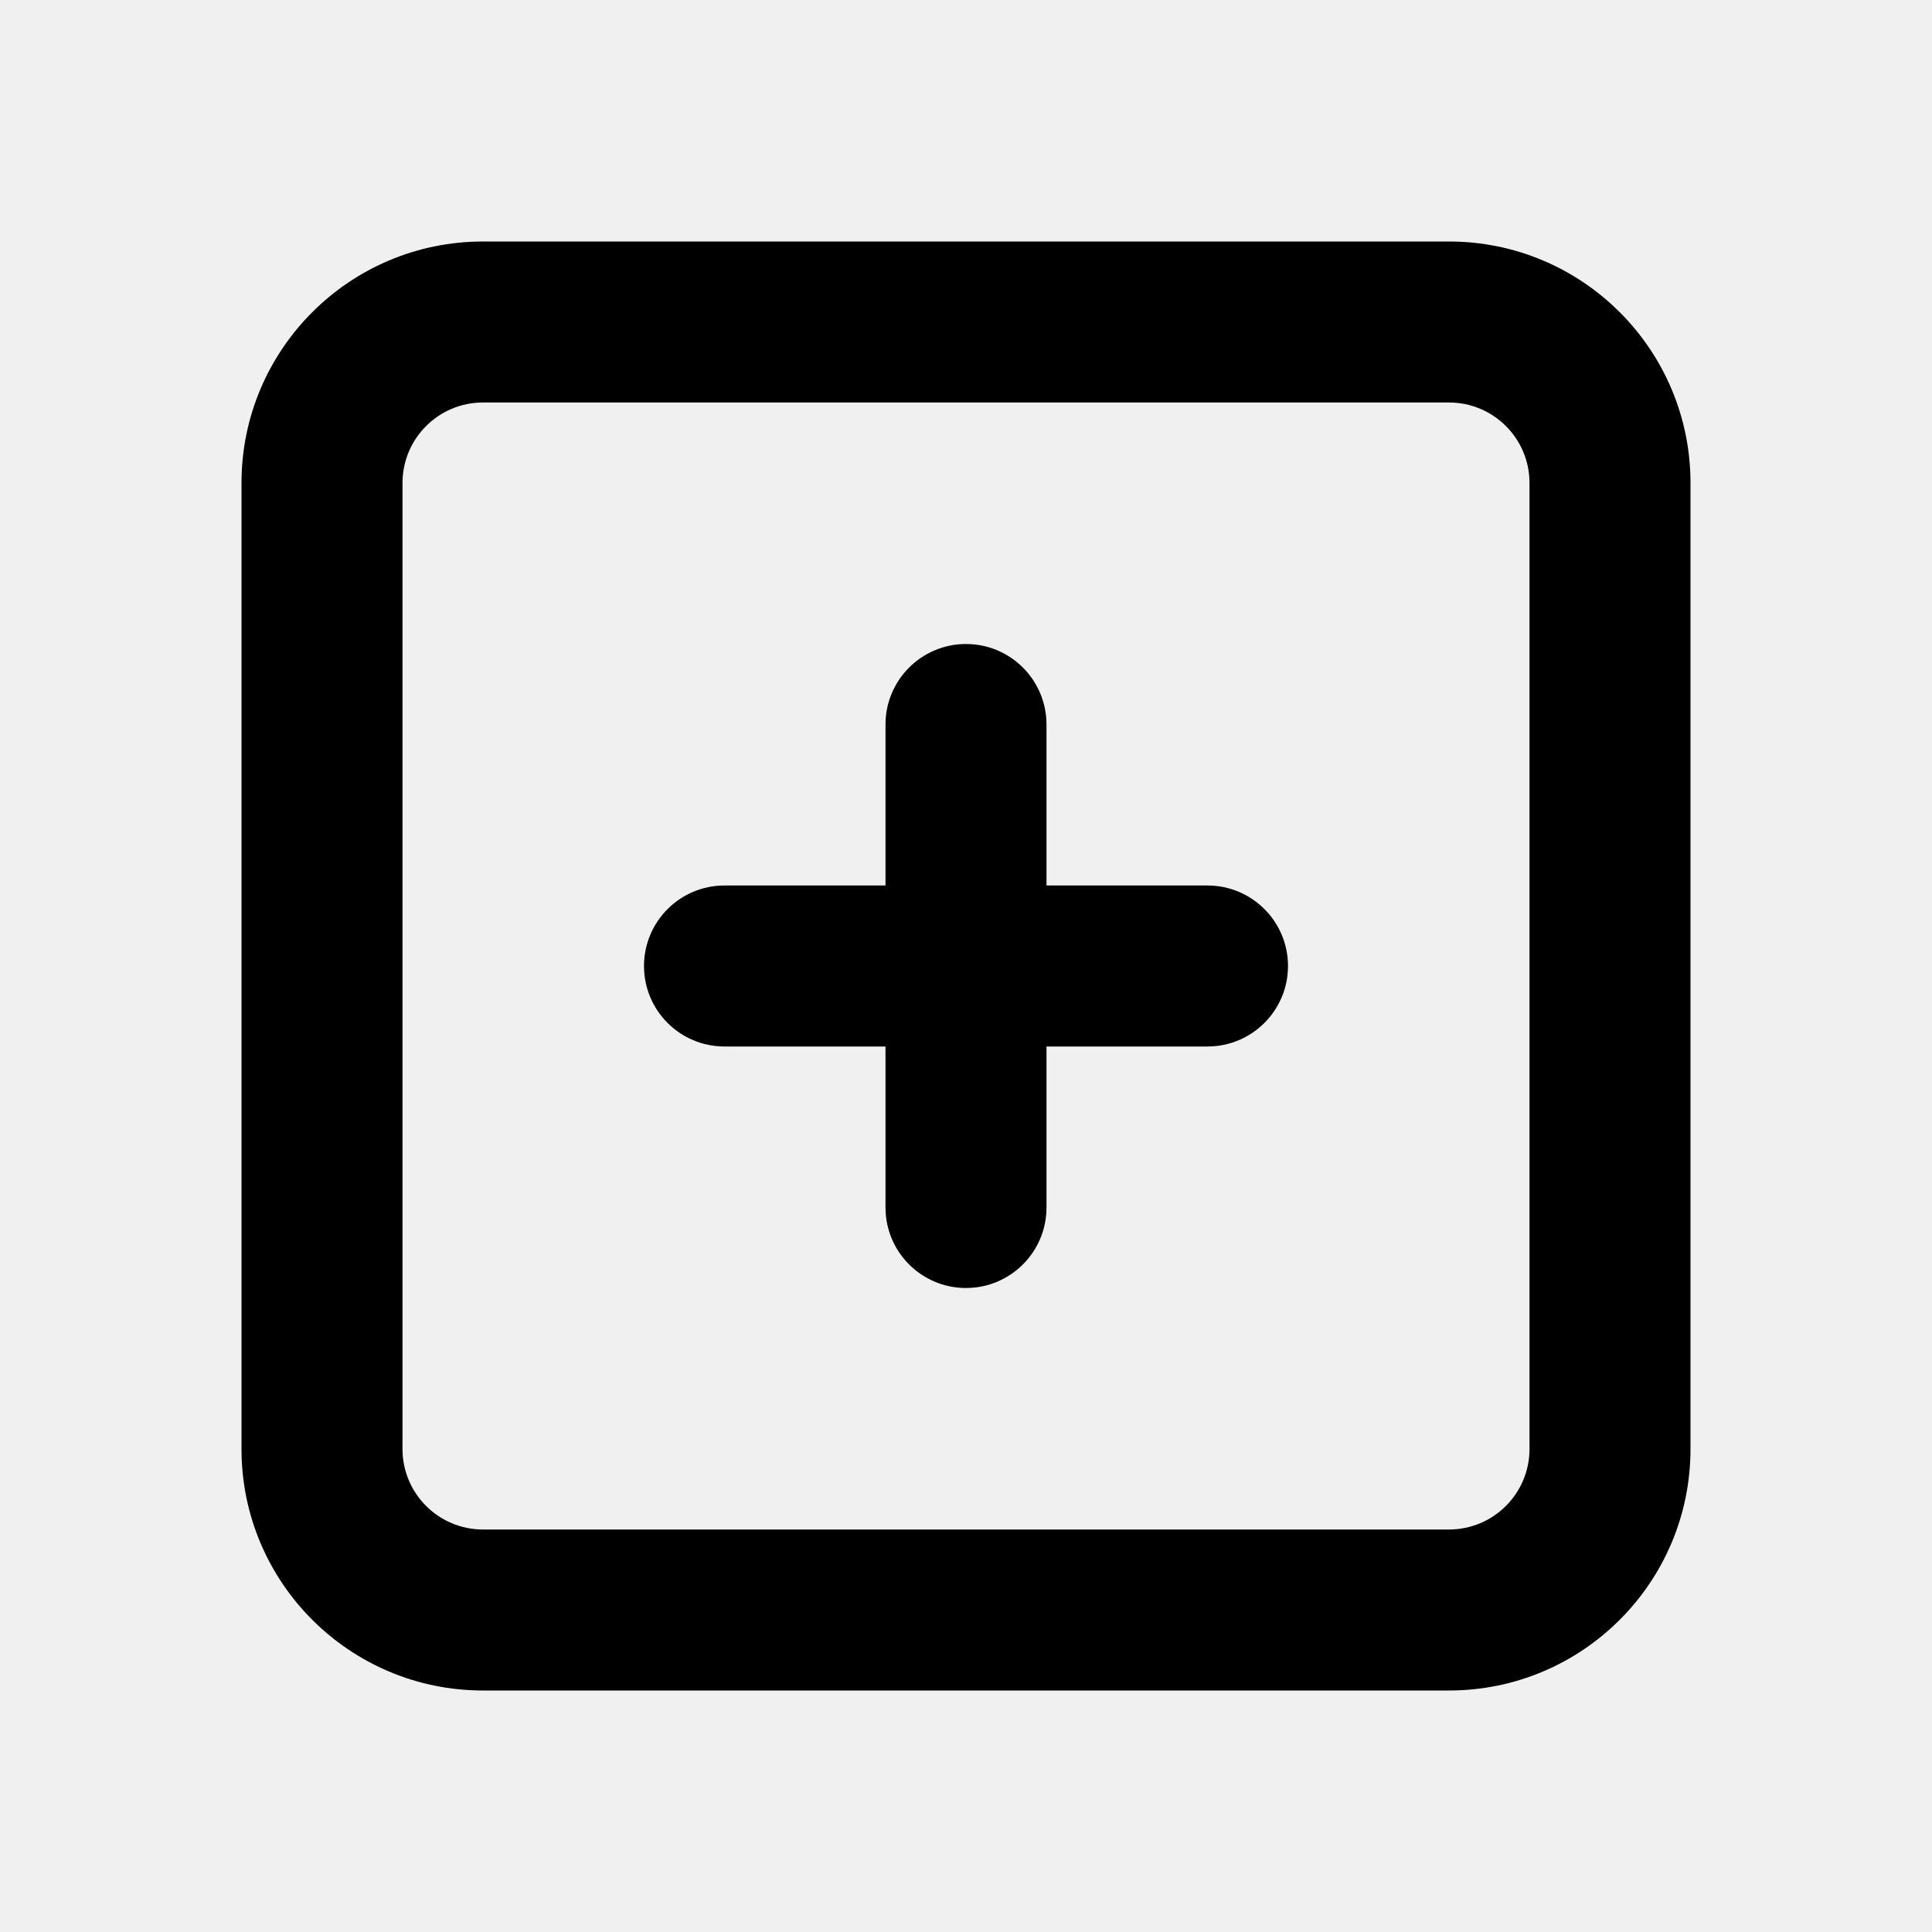
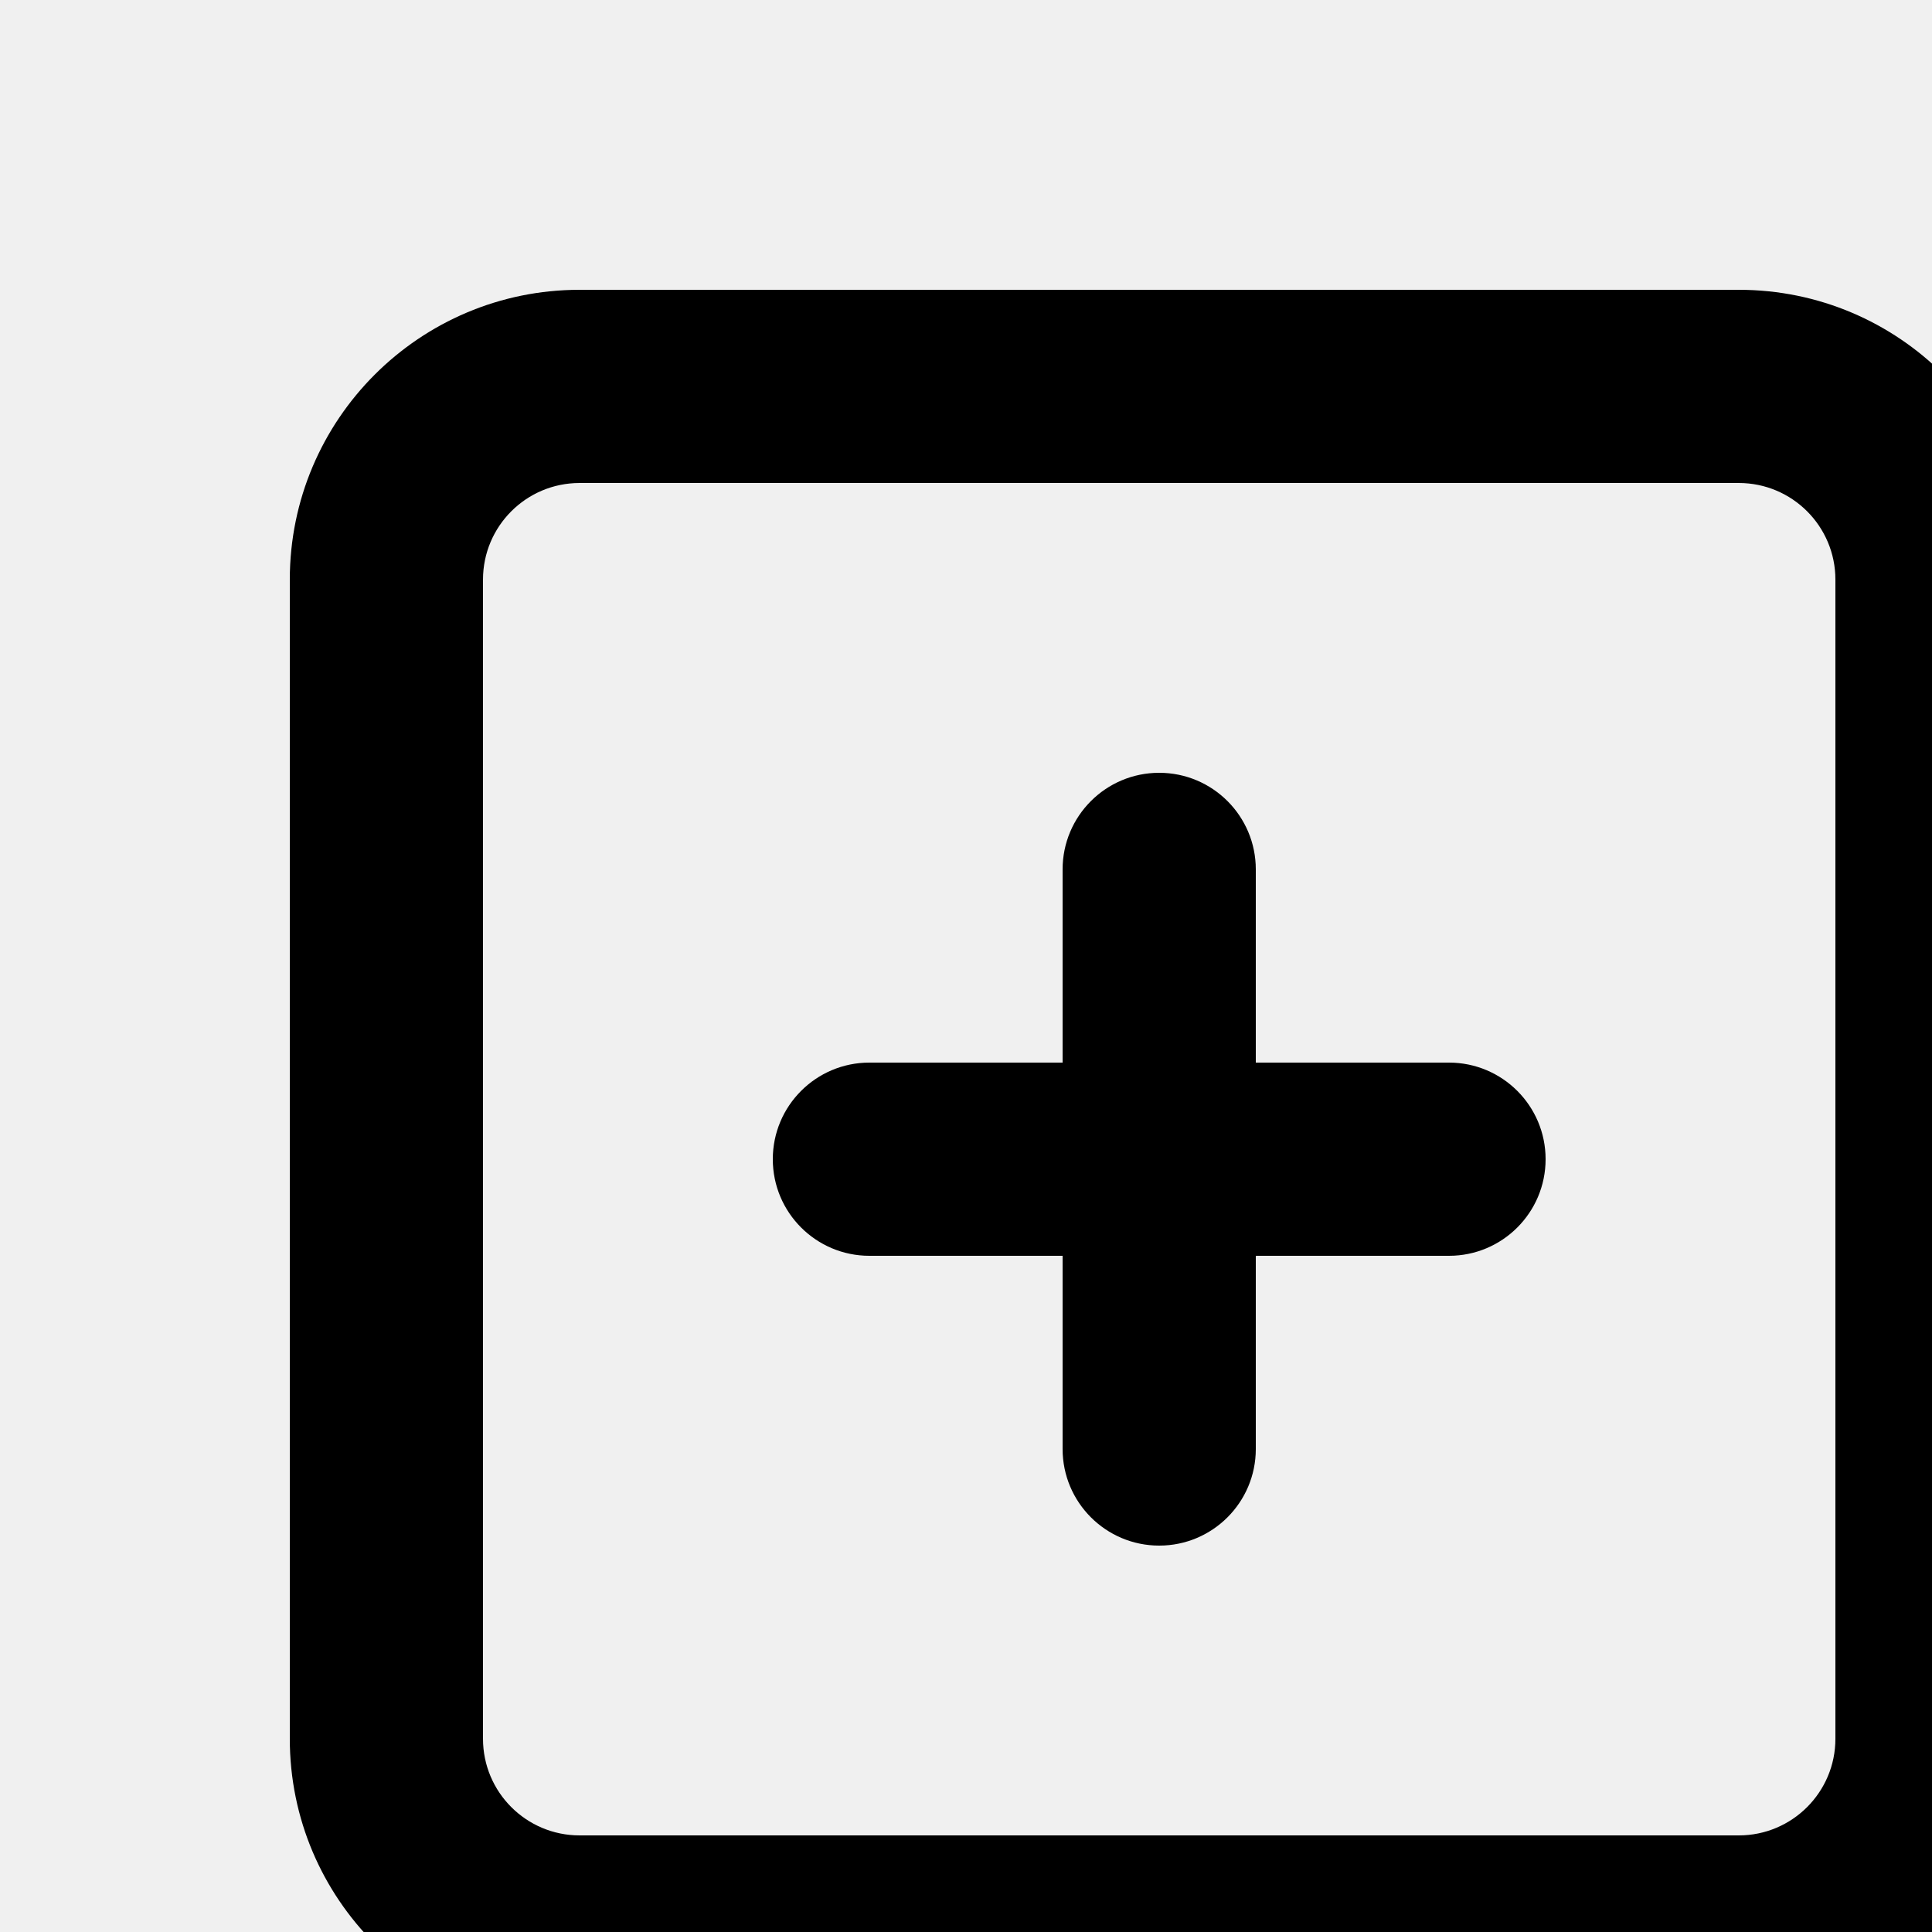
- <svg xmlns="http://www.w3.org/2000/svg" viewBox="0 0 24 24">
+ <svg xmlns="http://www.w3.org/2000/svg" viewBox="0 0 20 20">
  <g data-name="Layer 2">
    <g data-name="plus-square">
-       <rect width="24" height="24" opacity="0" />
-       <path d="M18 3H6a3 3 0 0 0-3 3v12a3 3 0 0 0 3 3h12a3 3 0 0 0 3-3V6a3 3 0 0 0-3-3zm1 15a1 1 0 0 1-1 1H6a1 1 0 0 1-1-1V6a1 1 0 0 1 1-1h12a1 1 0 0 1 1 1z" />
-       <path d="M15 11h-2V9a1 1 0 0 0-2 0v2H9a1 1 0 0 0 0 2h2v2a1 1 0 0 0 2 0v-2h2a1 1 0 0 0 0-2z" />
+       <rect width="20" height="20" opacity="0" />
+       <path d="M18 3H6a3 3 0 0 0-3 3v12a3 3 0 0 0 3 3h12a3 3 0 0 0 3-3V6a3 3 0 0 0-3-3zm1 15a1 1 0 0 1-1 1H6a1 1 0 0 1-1-1V6a1 1 0 0 1 1-1h12a1 1 0 0 1 1 1z" style="stroke: #ffffff; stroke-width: -2px;" />
+       <path d="M15 11h-2V9a1 1 0 0 0-2 0v2H9a1 1 0 0 0 0 2h2v2a1 1 0 0 0 2 0v-2h2a1 1 0 0 0 0-2z" style="stroke: #ffffff; stroke-width: -2px;" />
    </g>
  </g>
</svg>
